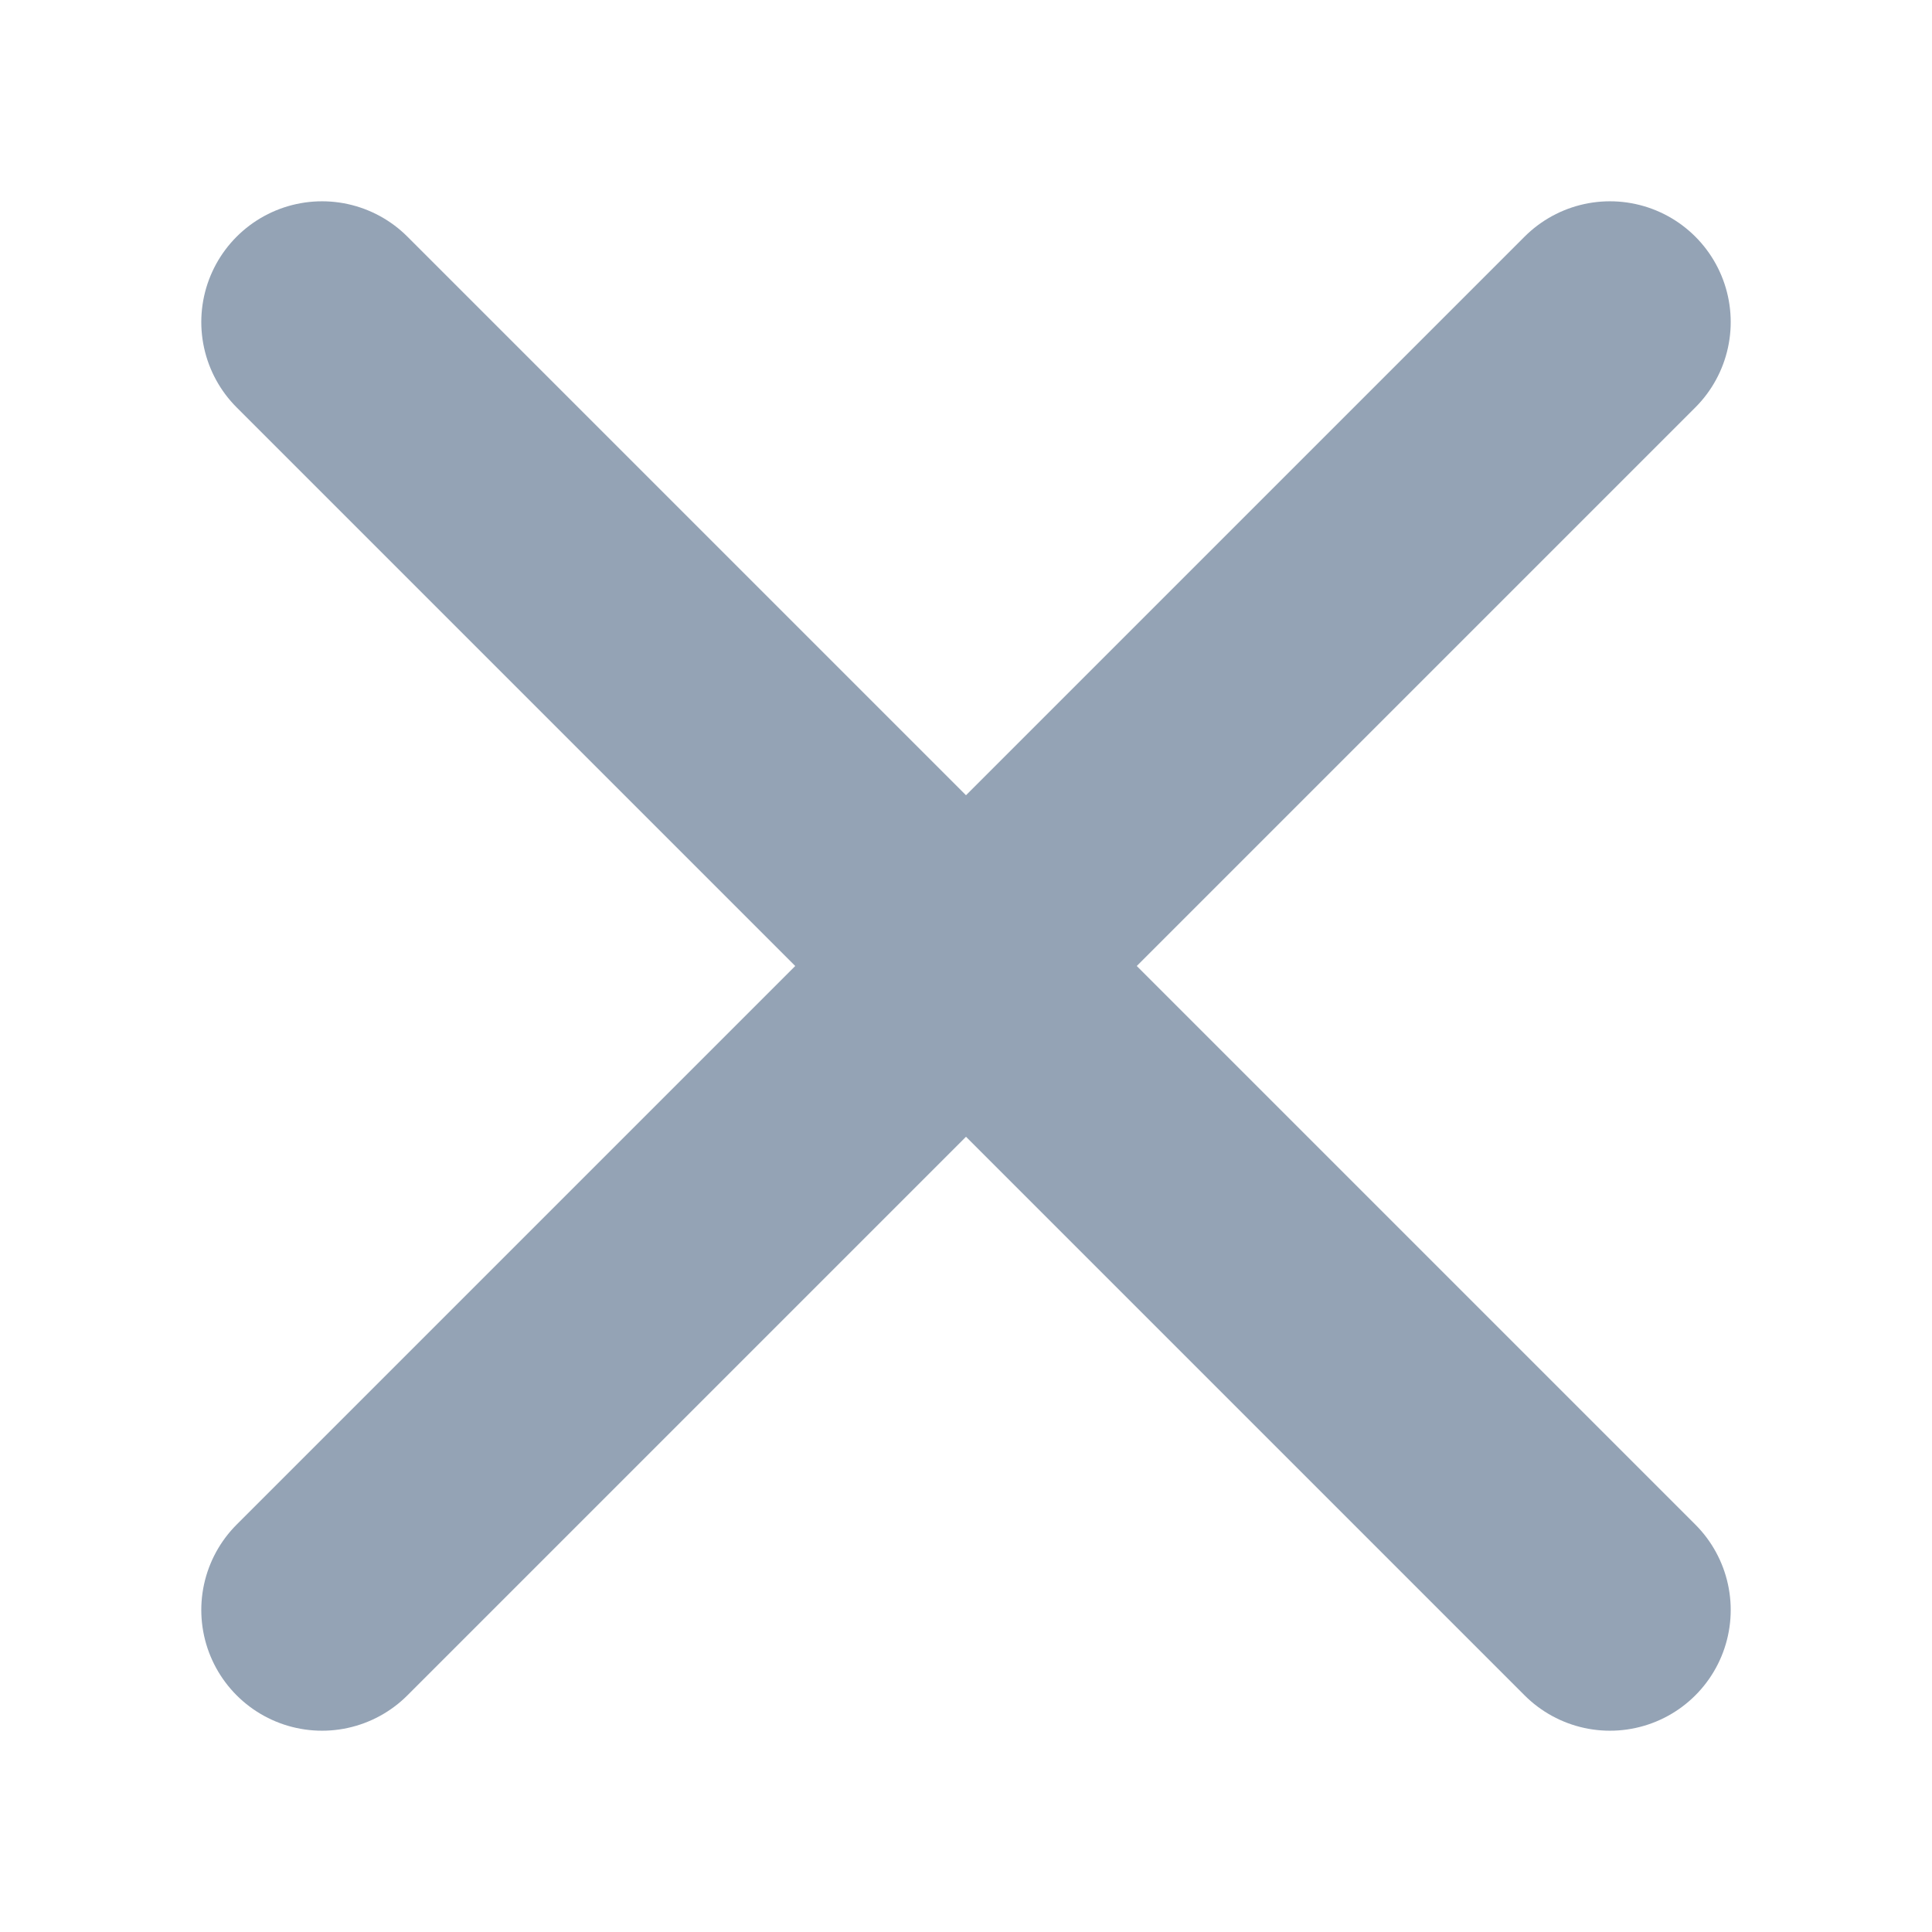
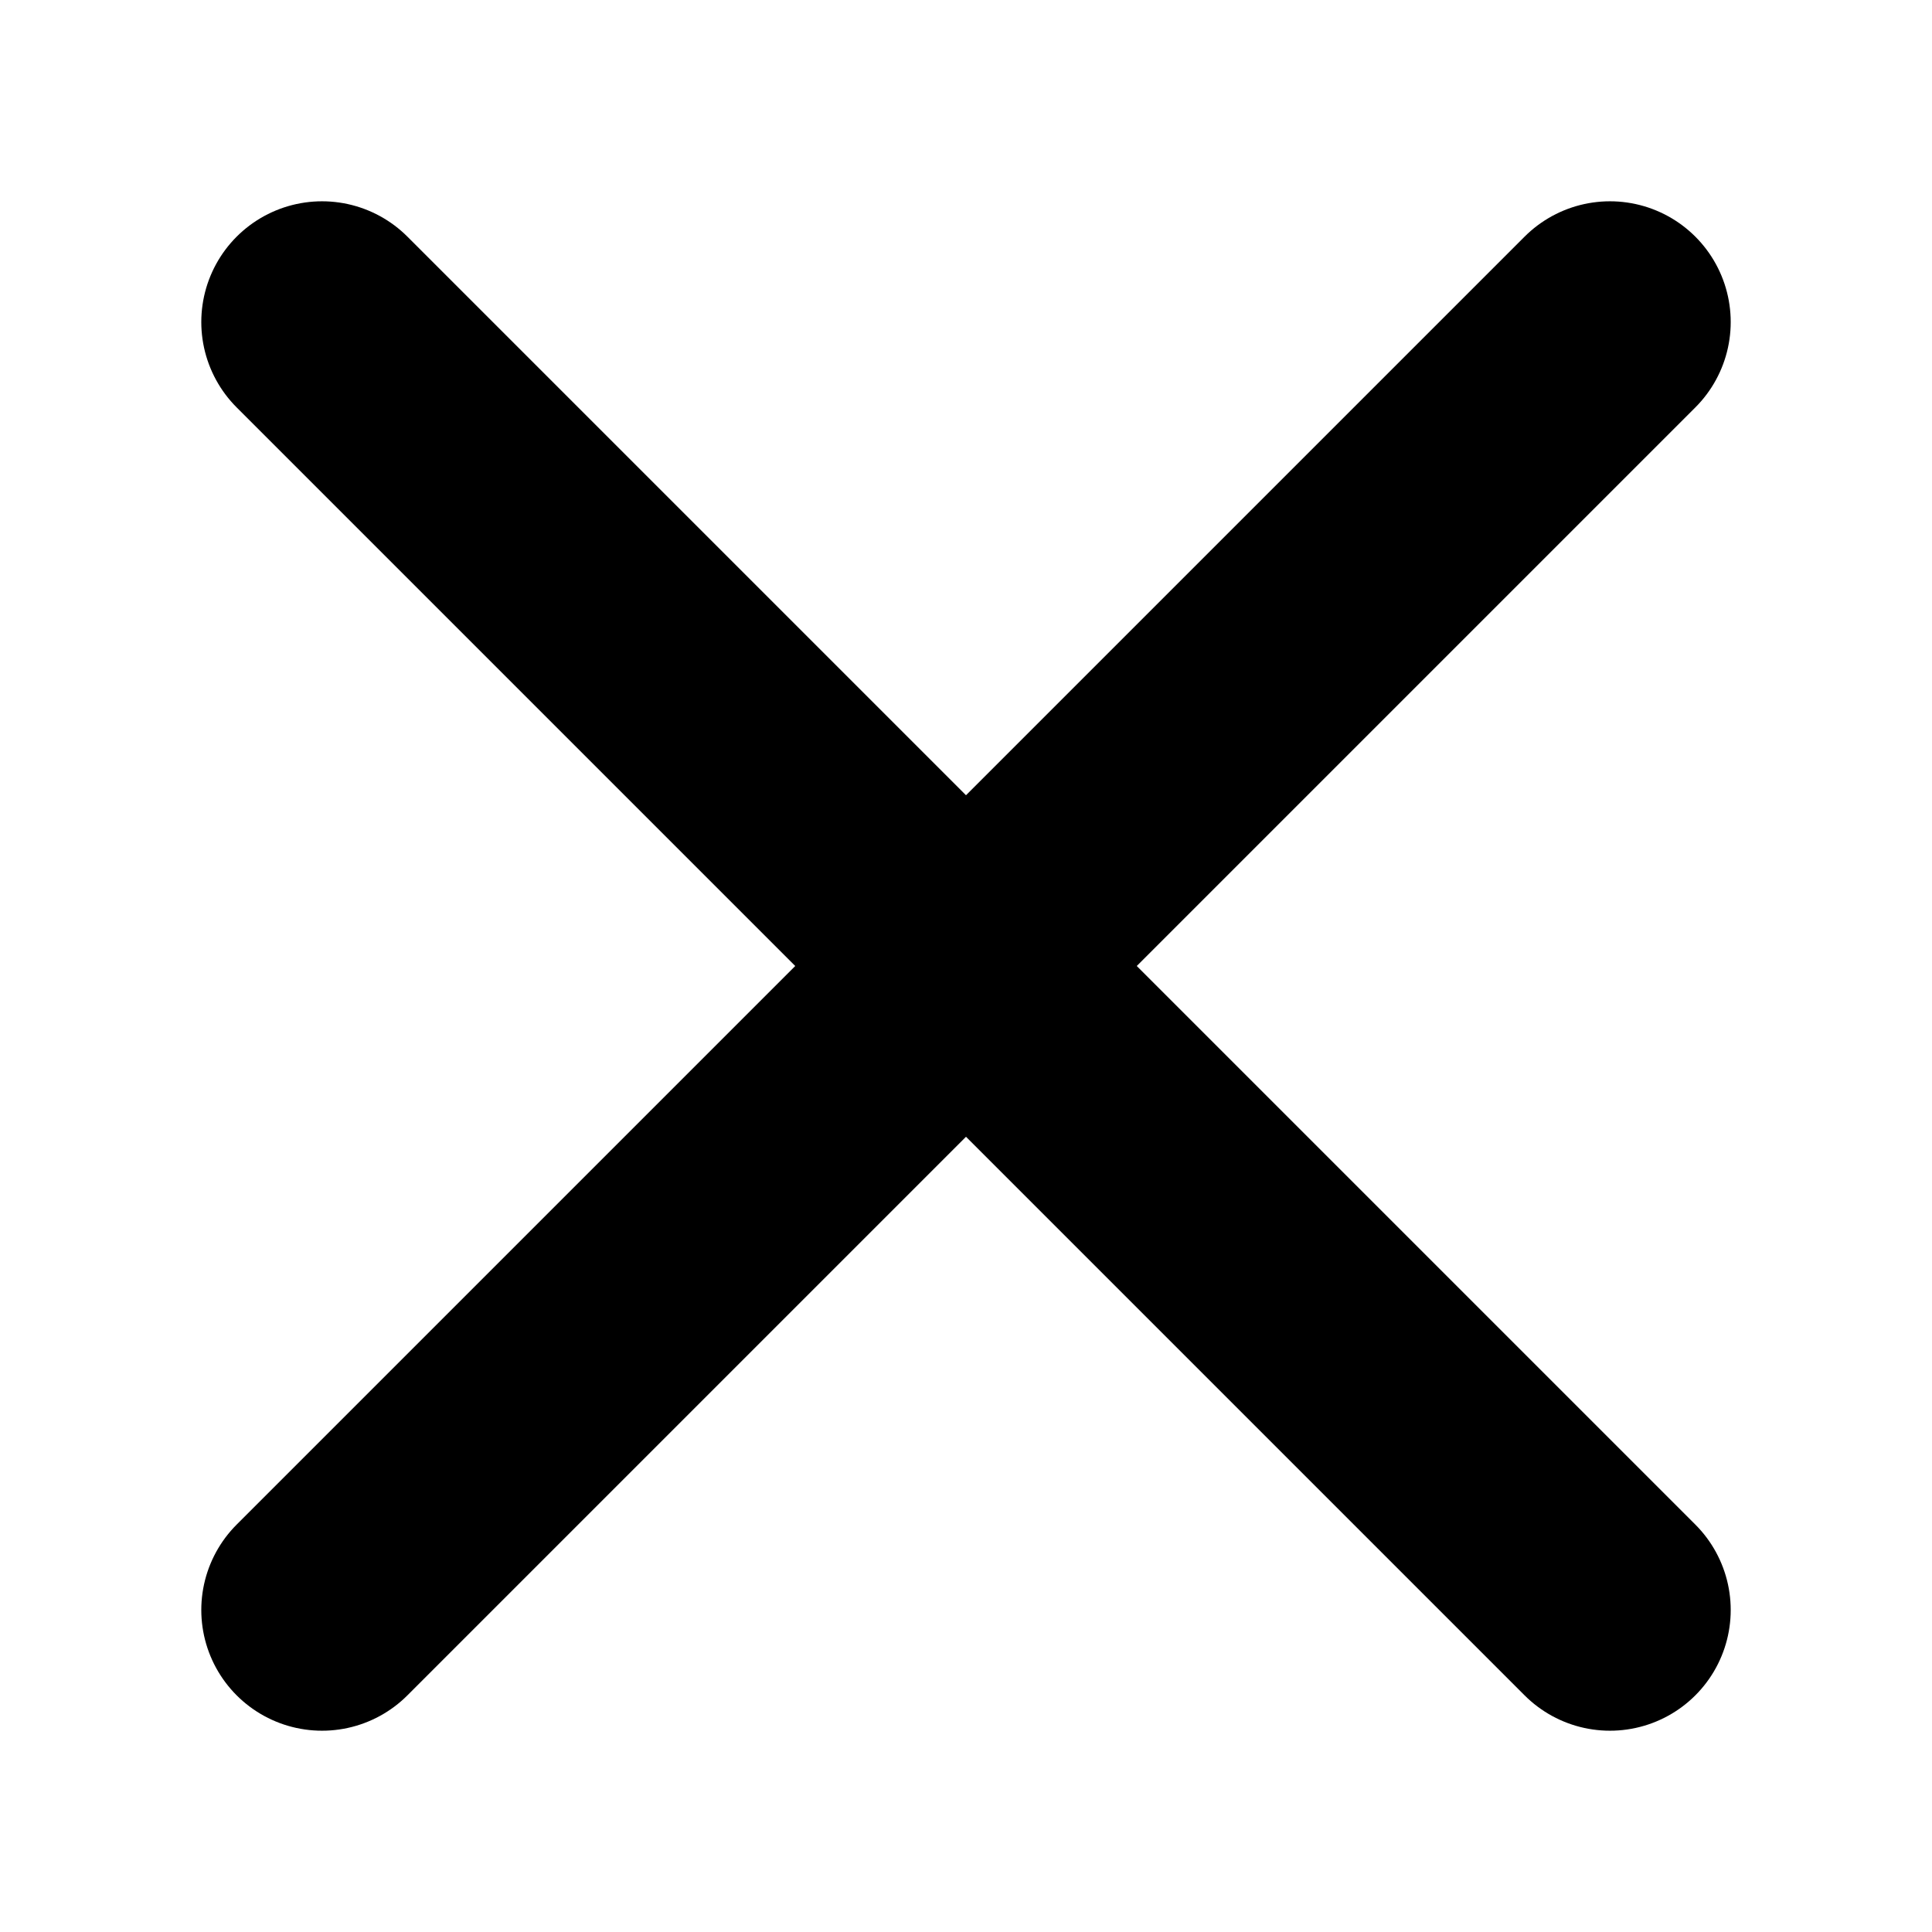
<svg xmlns="http://www.w3.org/2000/svg" width="16" height="16" viewBox="0 0 16 16" fill="none">
-   <path d="M13.333 13.333L2.667 2.667M13.333 2.667L2.667 13.333" stroke="#94A3B5" stroke-width="2" stroke-linecap="round" />
+   <path d="M13.333 13.333L2.667 2.667M13.333 2.667L2.667 13.333" stroke="black" stroke-width="2" stroke-linecap="round" />
</svg>
